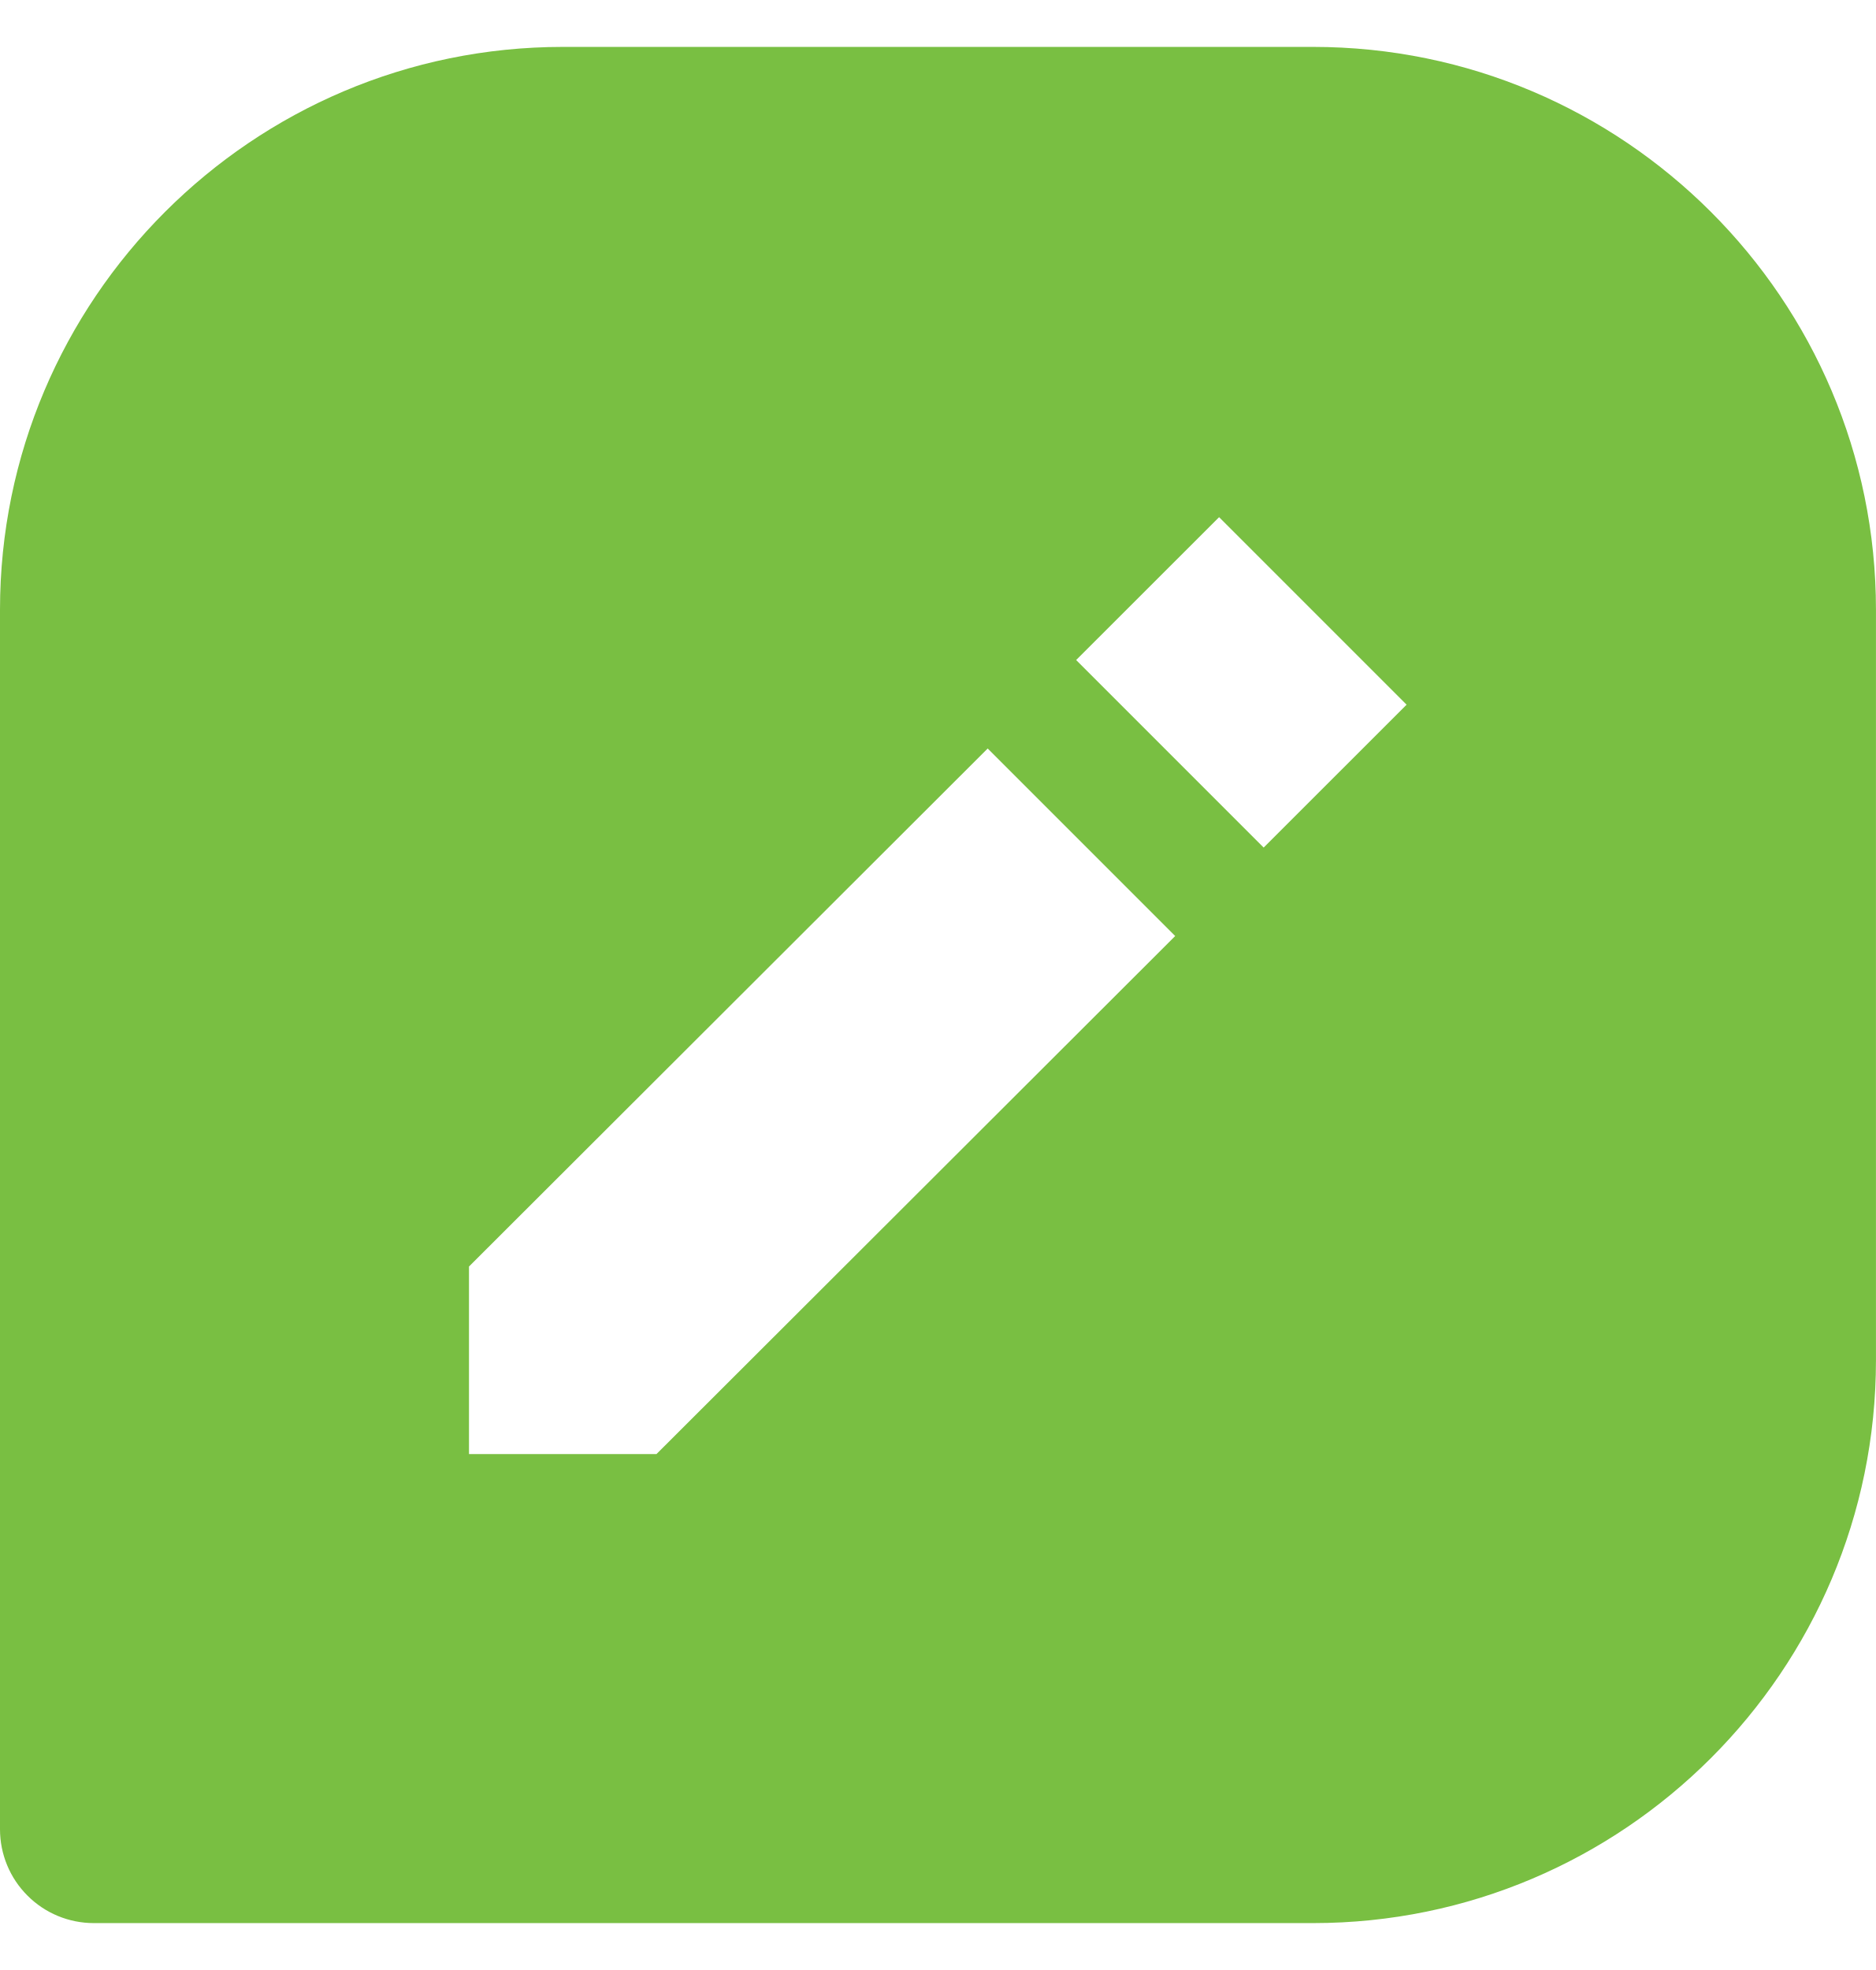
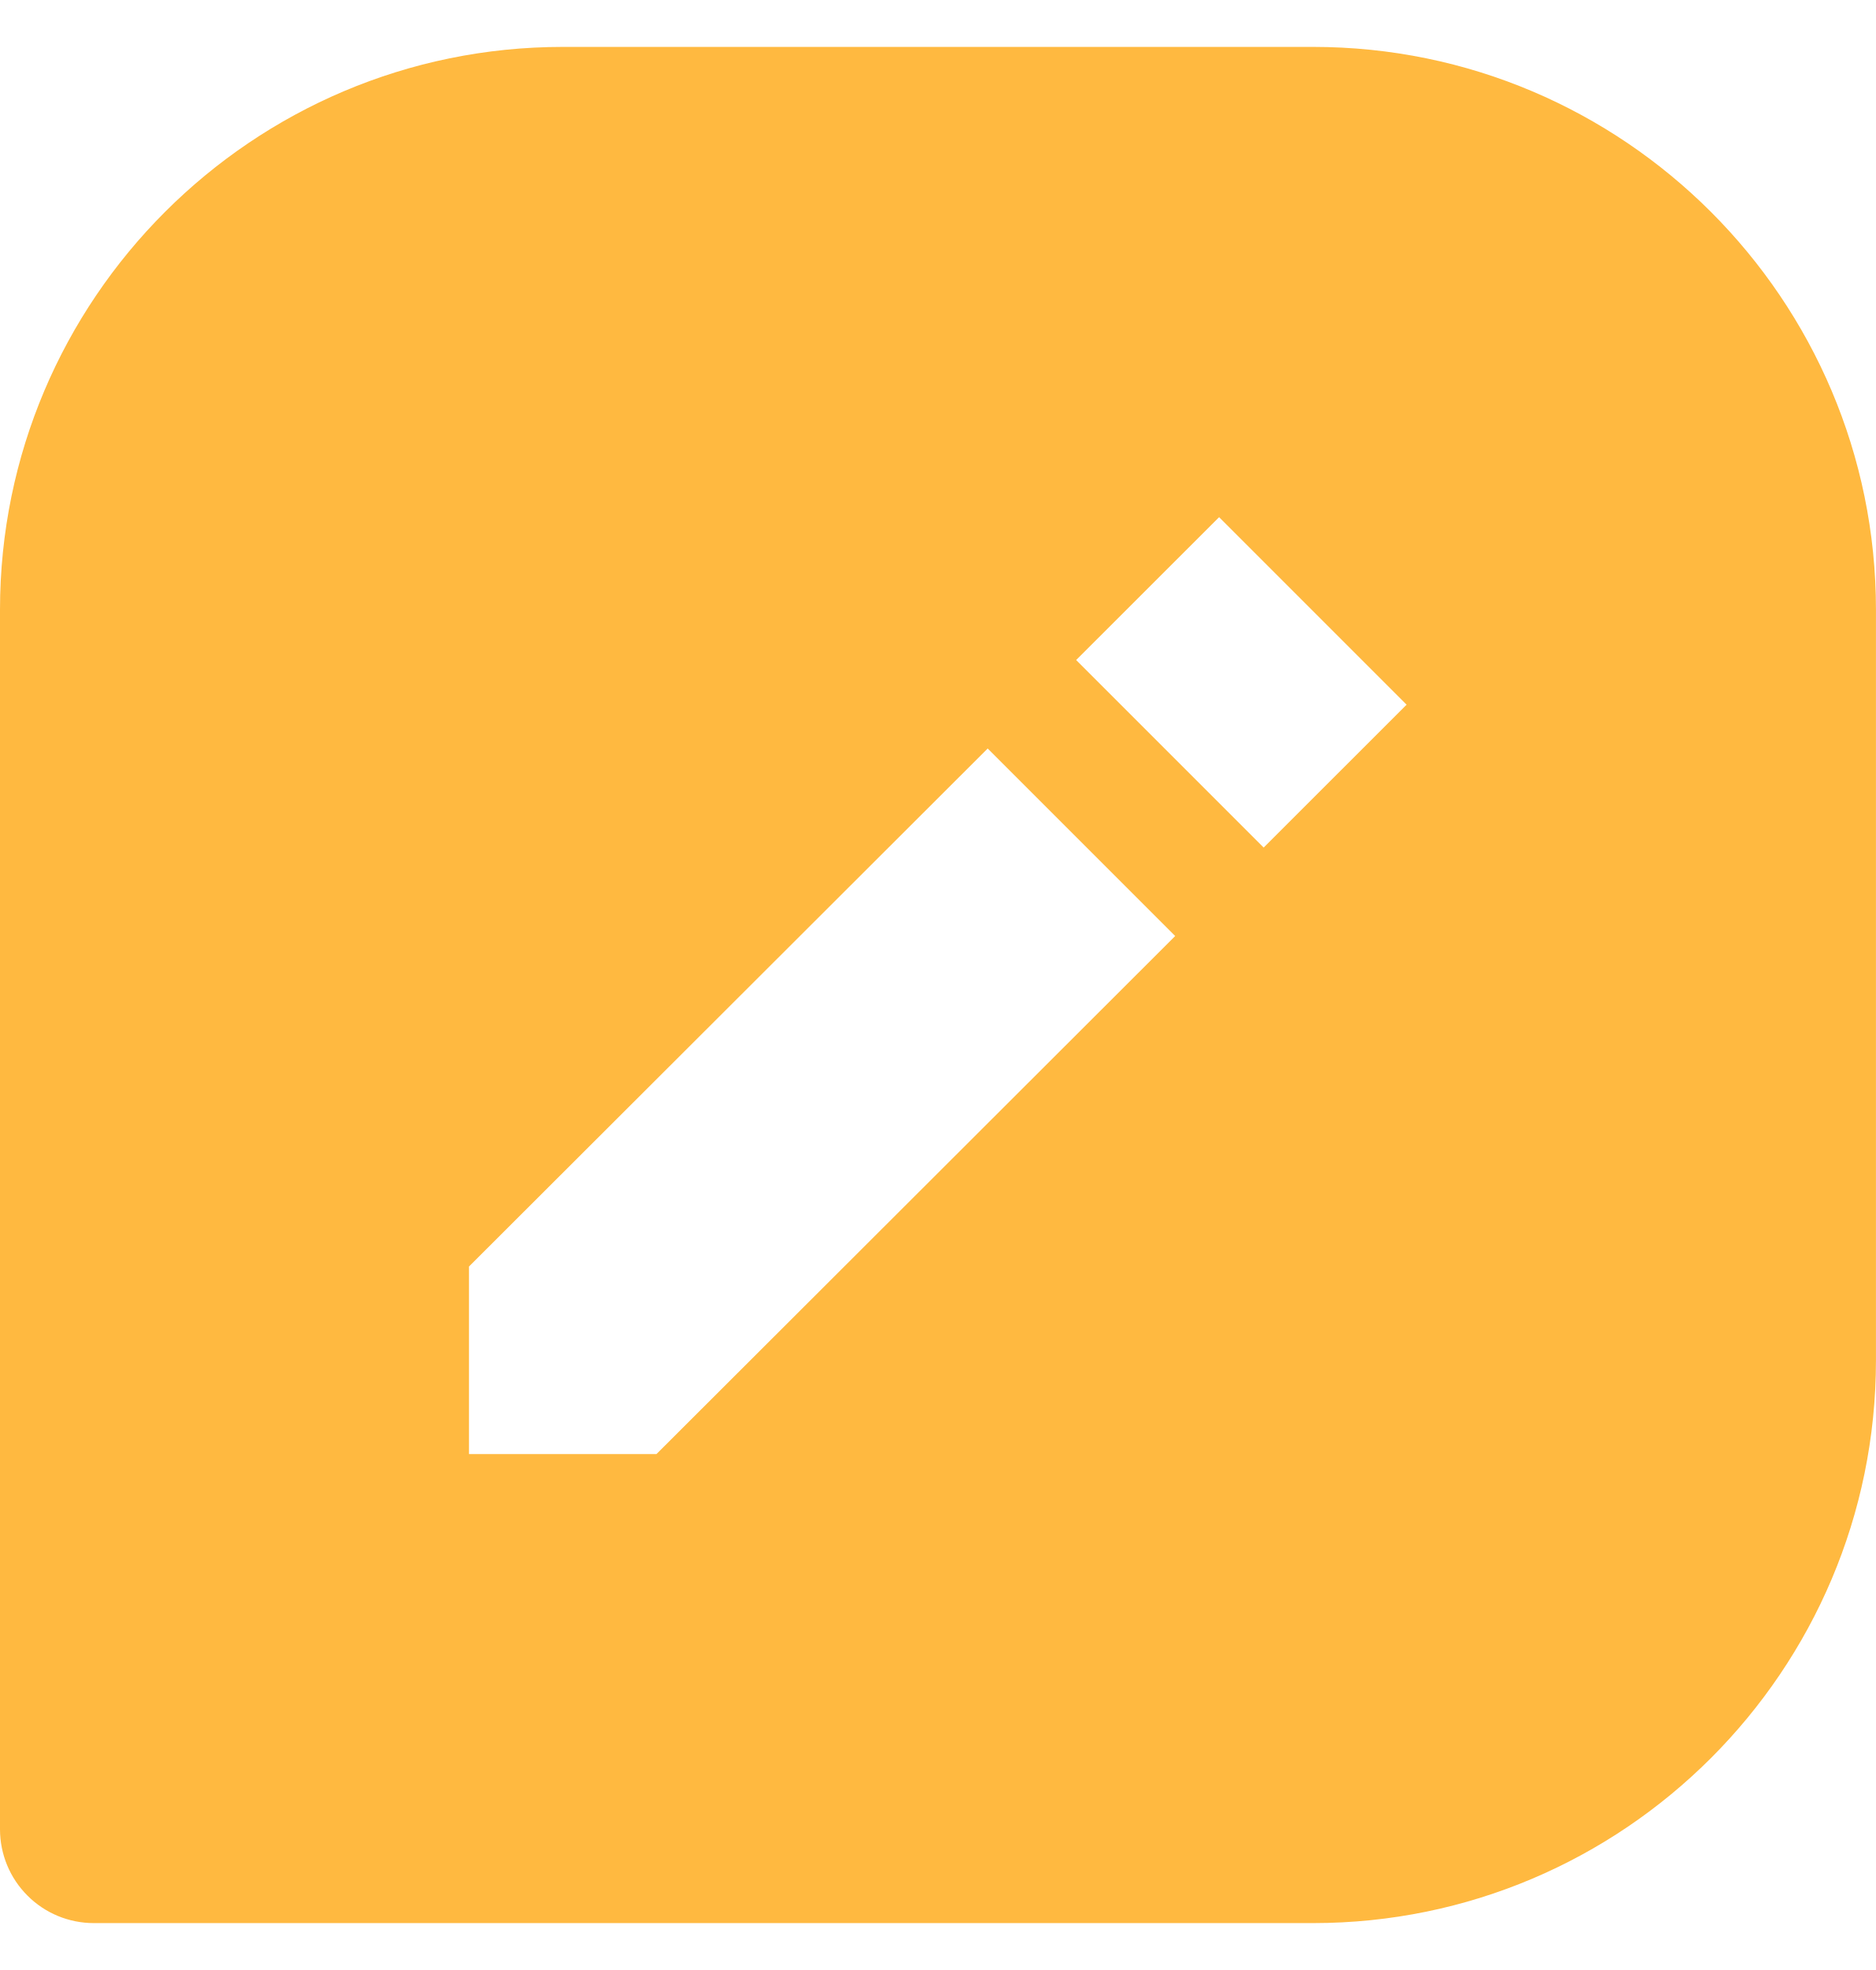
<svg xmlns="http://www.w3.org/2000/svg" width="20" height="21" viewBox="0 0 20 21" fill="none">
-   <path d="M14 0.5H6C2.691 0.5 0 3.191 0 6.5V19.5C0 19.765 0.105 20.02 0.293 20.207C0.48 20.395 0.735 20.5 1 20.5H14C17.309 20.5 20 17.809 20 14.5V6.5C20 3.191 17.309 0.5 14 0.5ZM6.999 15.5H5V13.501L10.53 7.979L12.529 9.978L6.999 15.5ZM13.472 9.035L11.473 7.036L12.997 5.513L14.996 7.512L13.472 9.035Z" fill="#79BF42" />
+   <path d="M14 0.5H6C2.691 0.5 0 3.191 0 6.5V19.5C0 19.765 0.105 20.02 0.293 20.207C0.48 20.395 0.735 20.5 1 20.5H14C17.309 20.5 20 17.809 20 14.5V6.5C20 3.191 17.309 0.5 14 0.5ZM6.999 15.5H5V13.501L10.53 7.979L12.529 9.978L6.999 15.5ZM13.472 9.035L11.473 7.036L12.997 5.513L14.996 7.512L13.472 9.035Z" fill="#FFB940" />
</svg>
